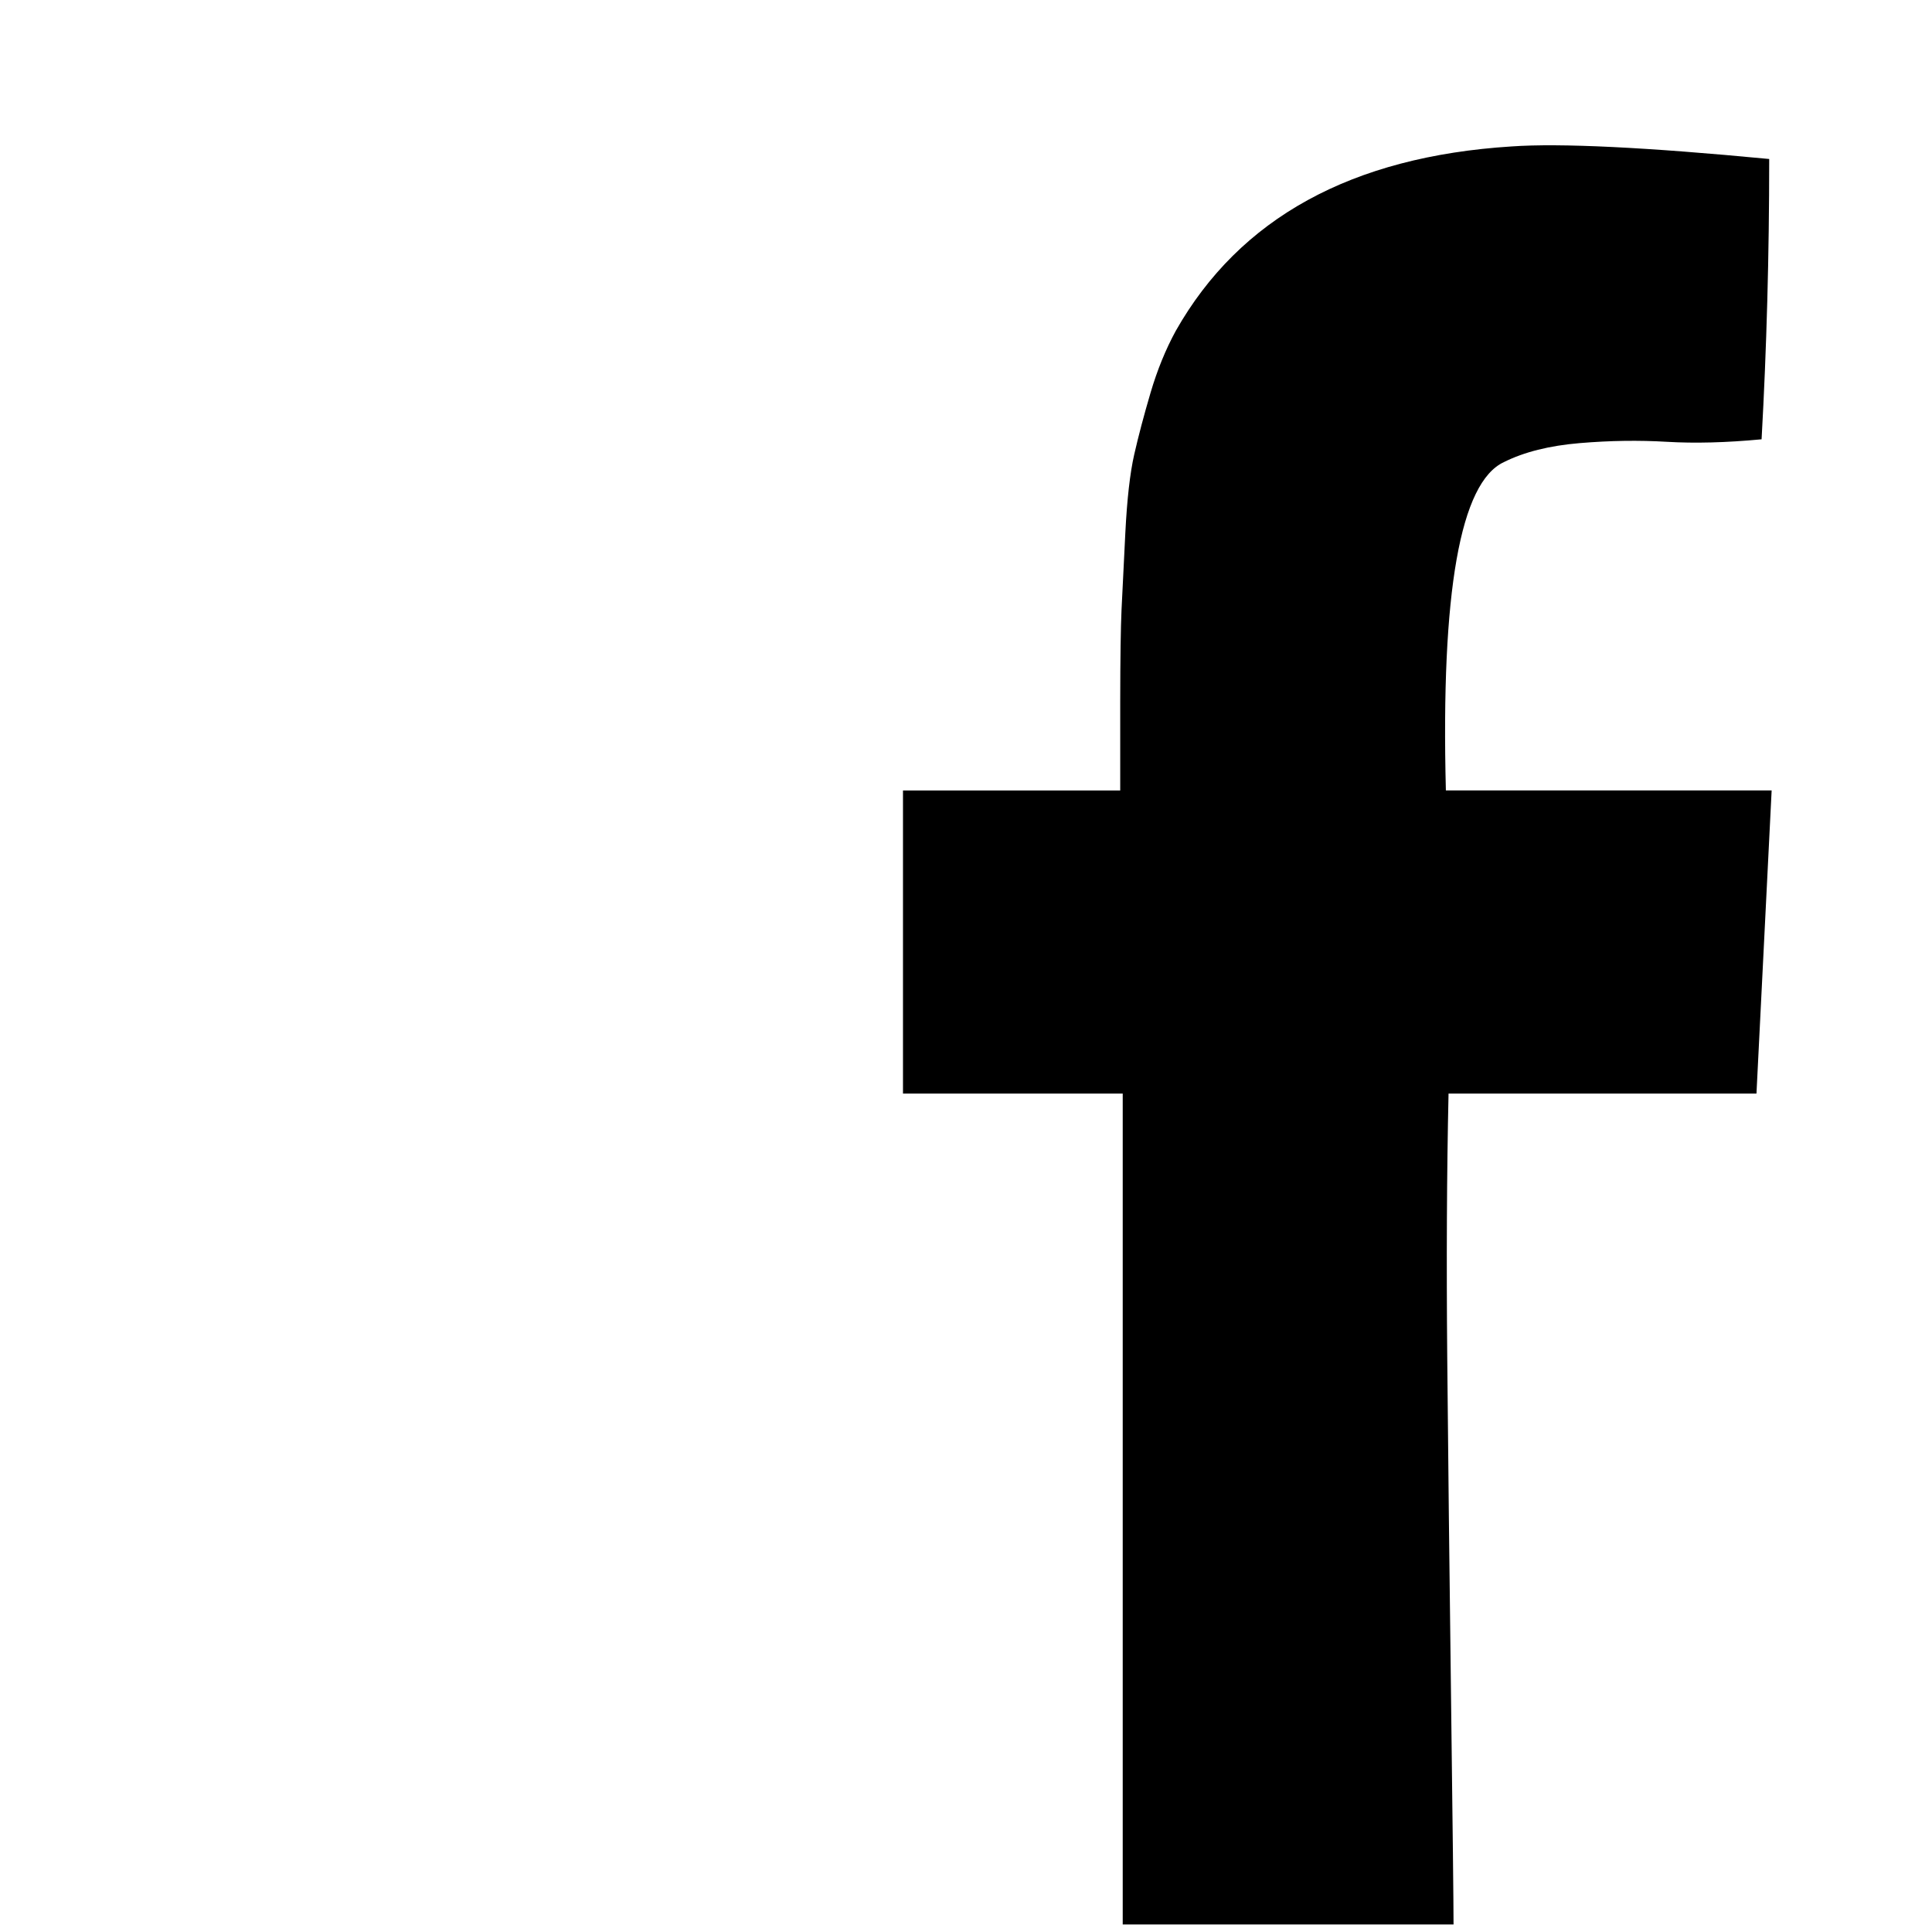
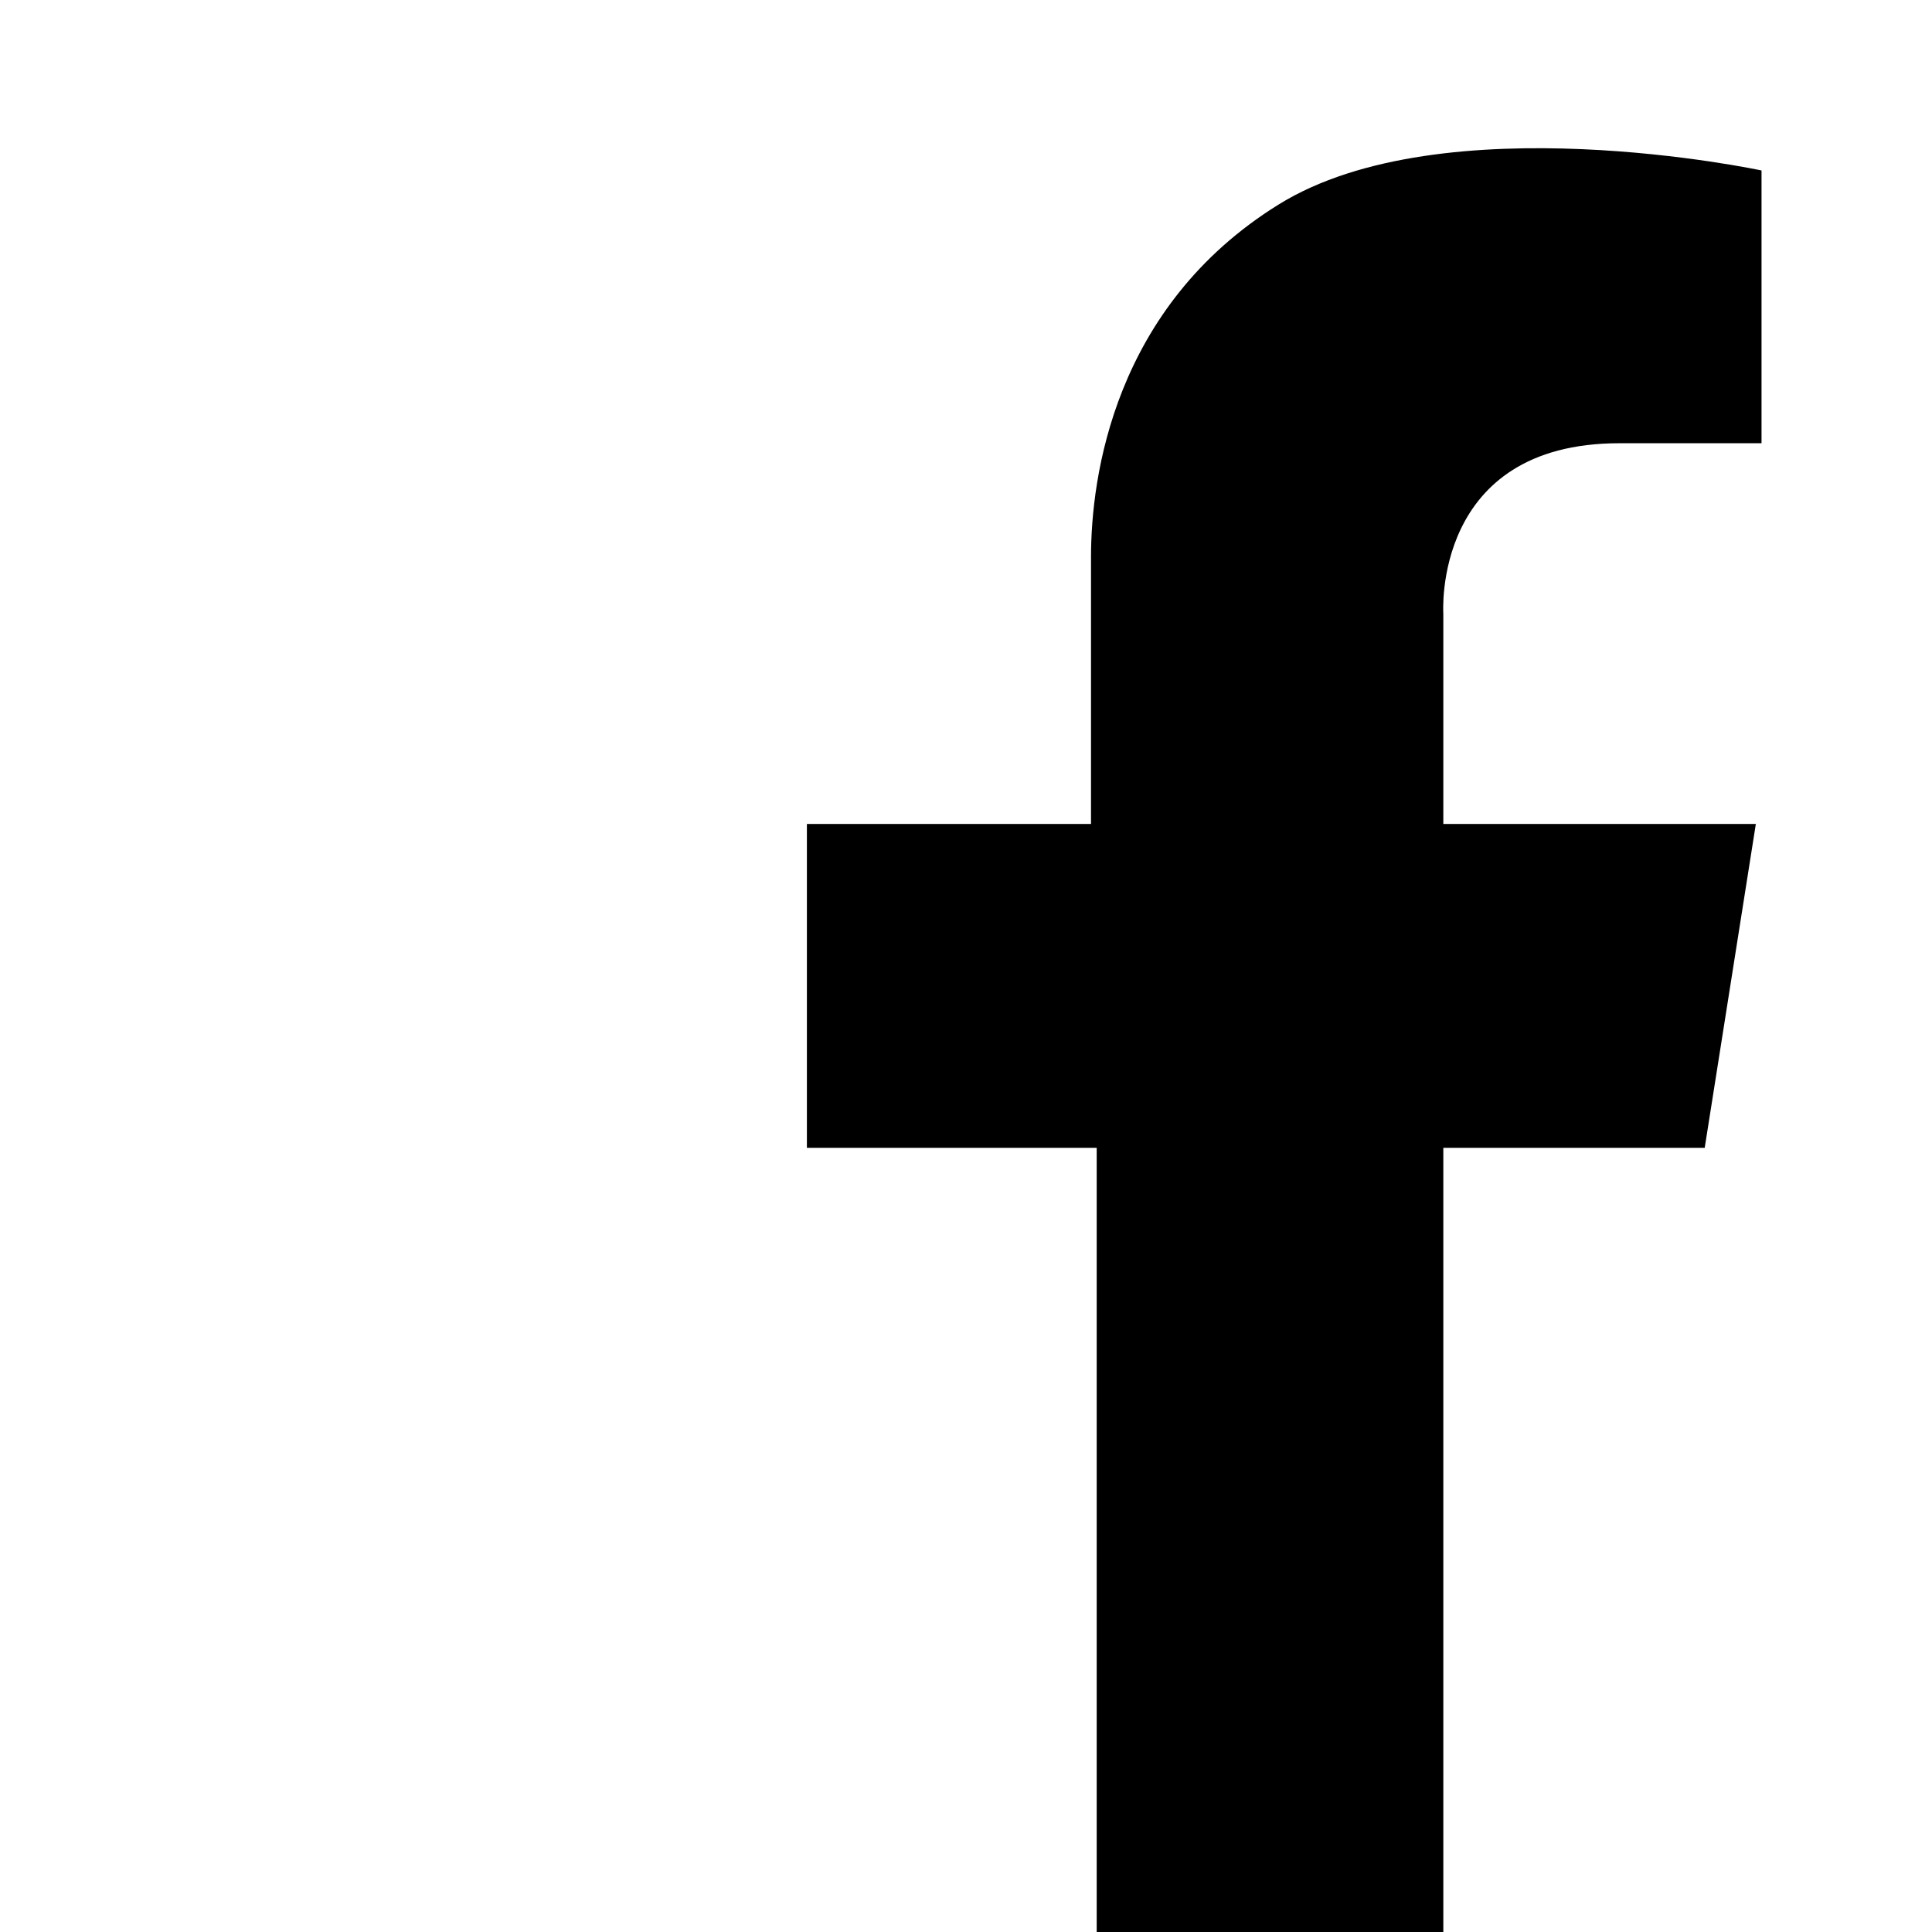
<svg xmlns="http://www.w3.org/2000/svg" viewBox="0 0 34 34" aria-labelledby="facebookTitleID facebookDescID">
-   <path d="m30.911 19.244.267-5.334h-5.733c-.089-3.496.252-5.422 1.022-5.778.356-.178.8-.289 1.333-.334s1.044-.052 1.534-.023c.49.029 1.045.015 1.667-.044.089-1.6.134-3.244.134-4.933-2.163-.207-3.674-.281-4.533-.221-2.815.178-4.785 1.26-5.91 3.245-.178.326-.326.689-.444 1.089-.118.401-.214.764-.288 1.089-.074.326-.126.785-.156 1.377-.03.593-.053 1.045-.067 1.356-.014.312-.022.845-.023 1.6v1.578h-3.823v5.334h3.867v14.623h5.822c0-.356-.015-1.682-.044-3.978-.029-2.296-.052-4.296-.067-6s-.008-3.253.023-4.645h5.422z" class="fill-color" />
+   <path d="M19.3,20.2V34h6.1V20.2h4.6l0.9-5.7h-5.5v-3.7c0,0-0.2-3,3.1-3h2.5V3c0,0-5.6-1.2-8.5,0.6s-3.3,4.8-3.3,6.2v4.7h-5v5.7  L19.3,20.2z" class="fill-color" />
</svg>
